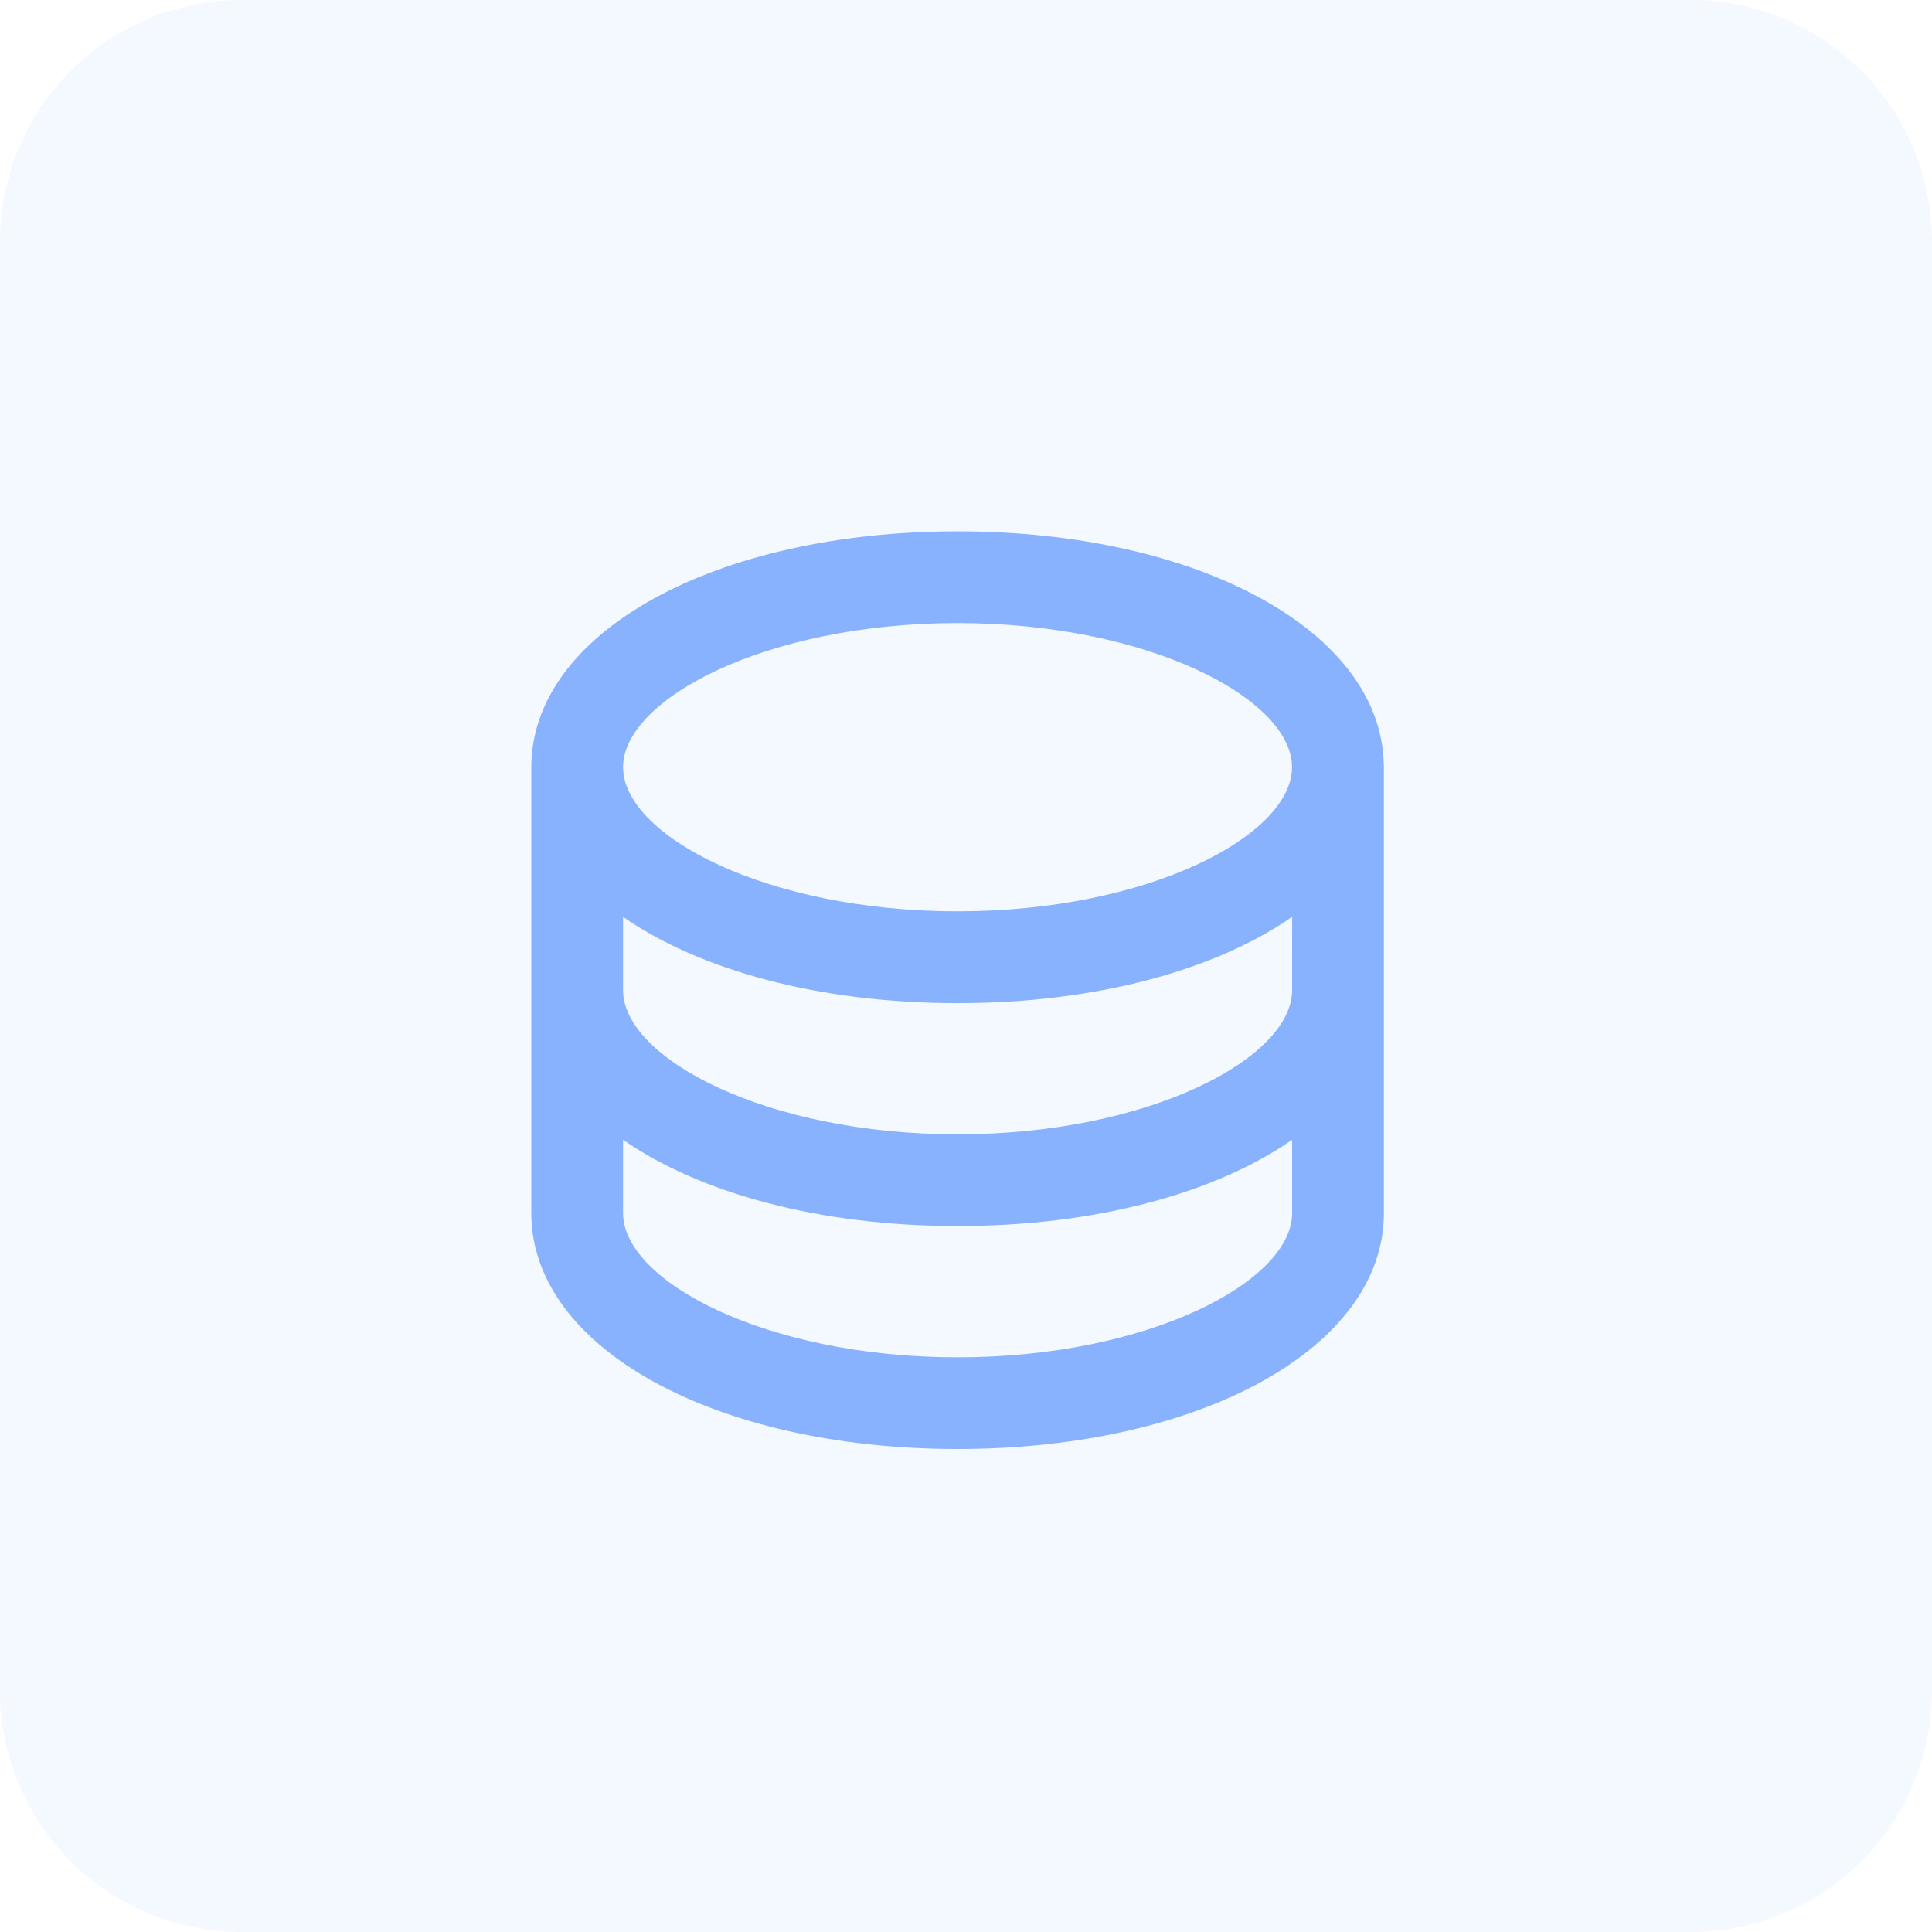
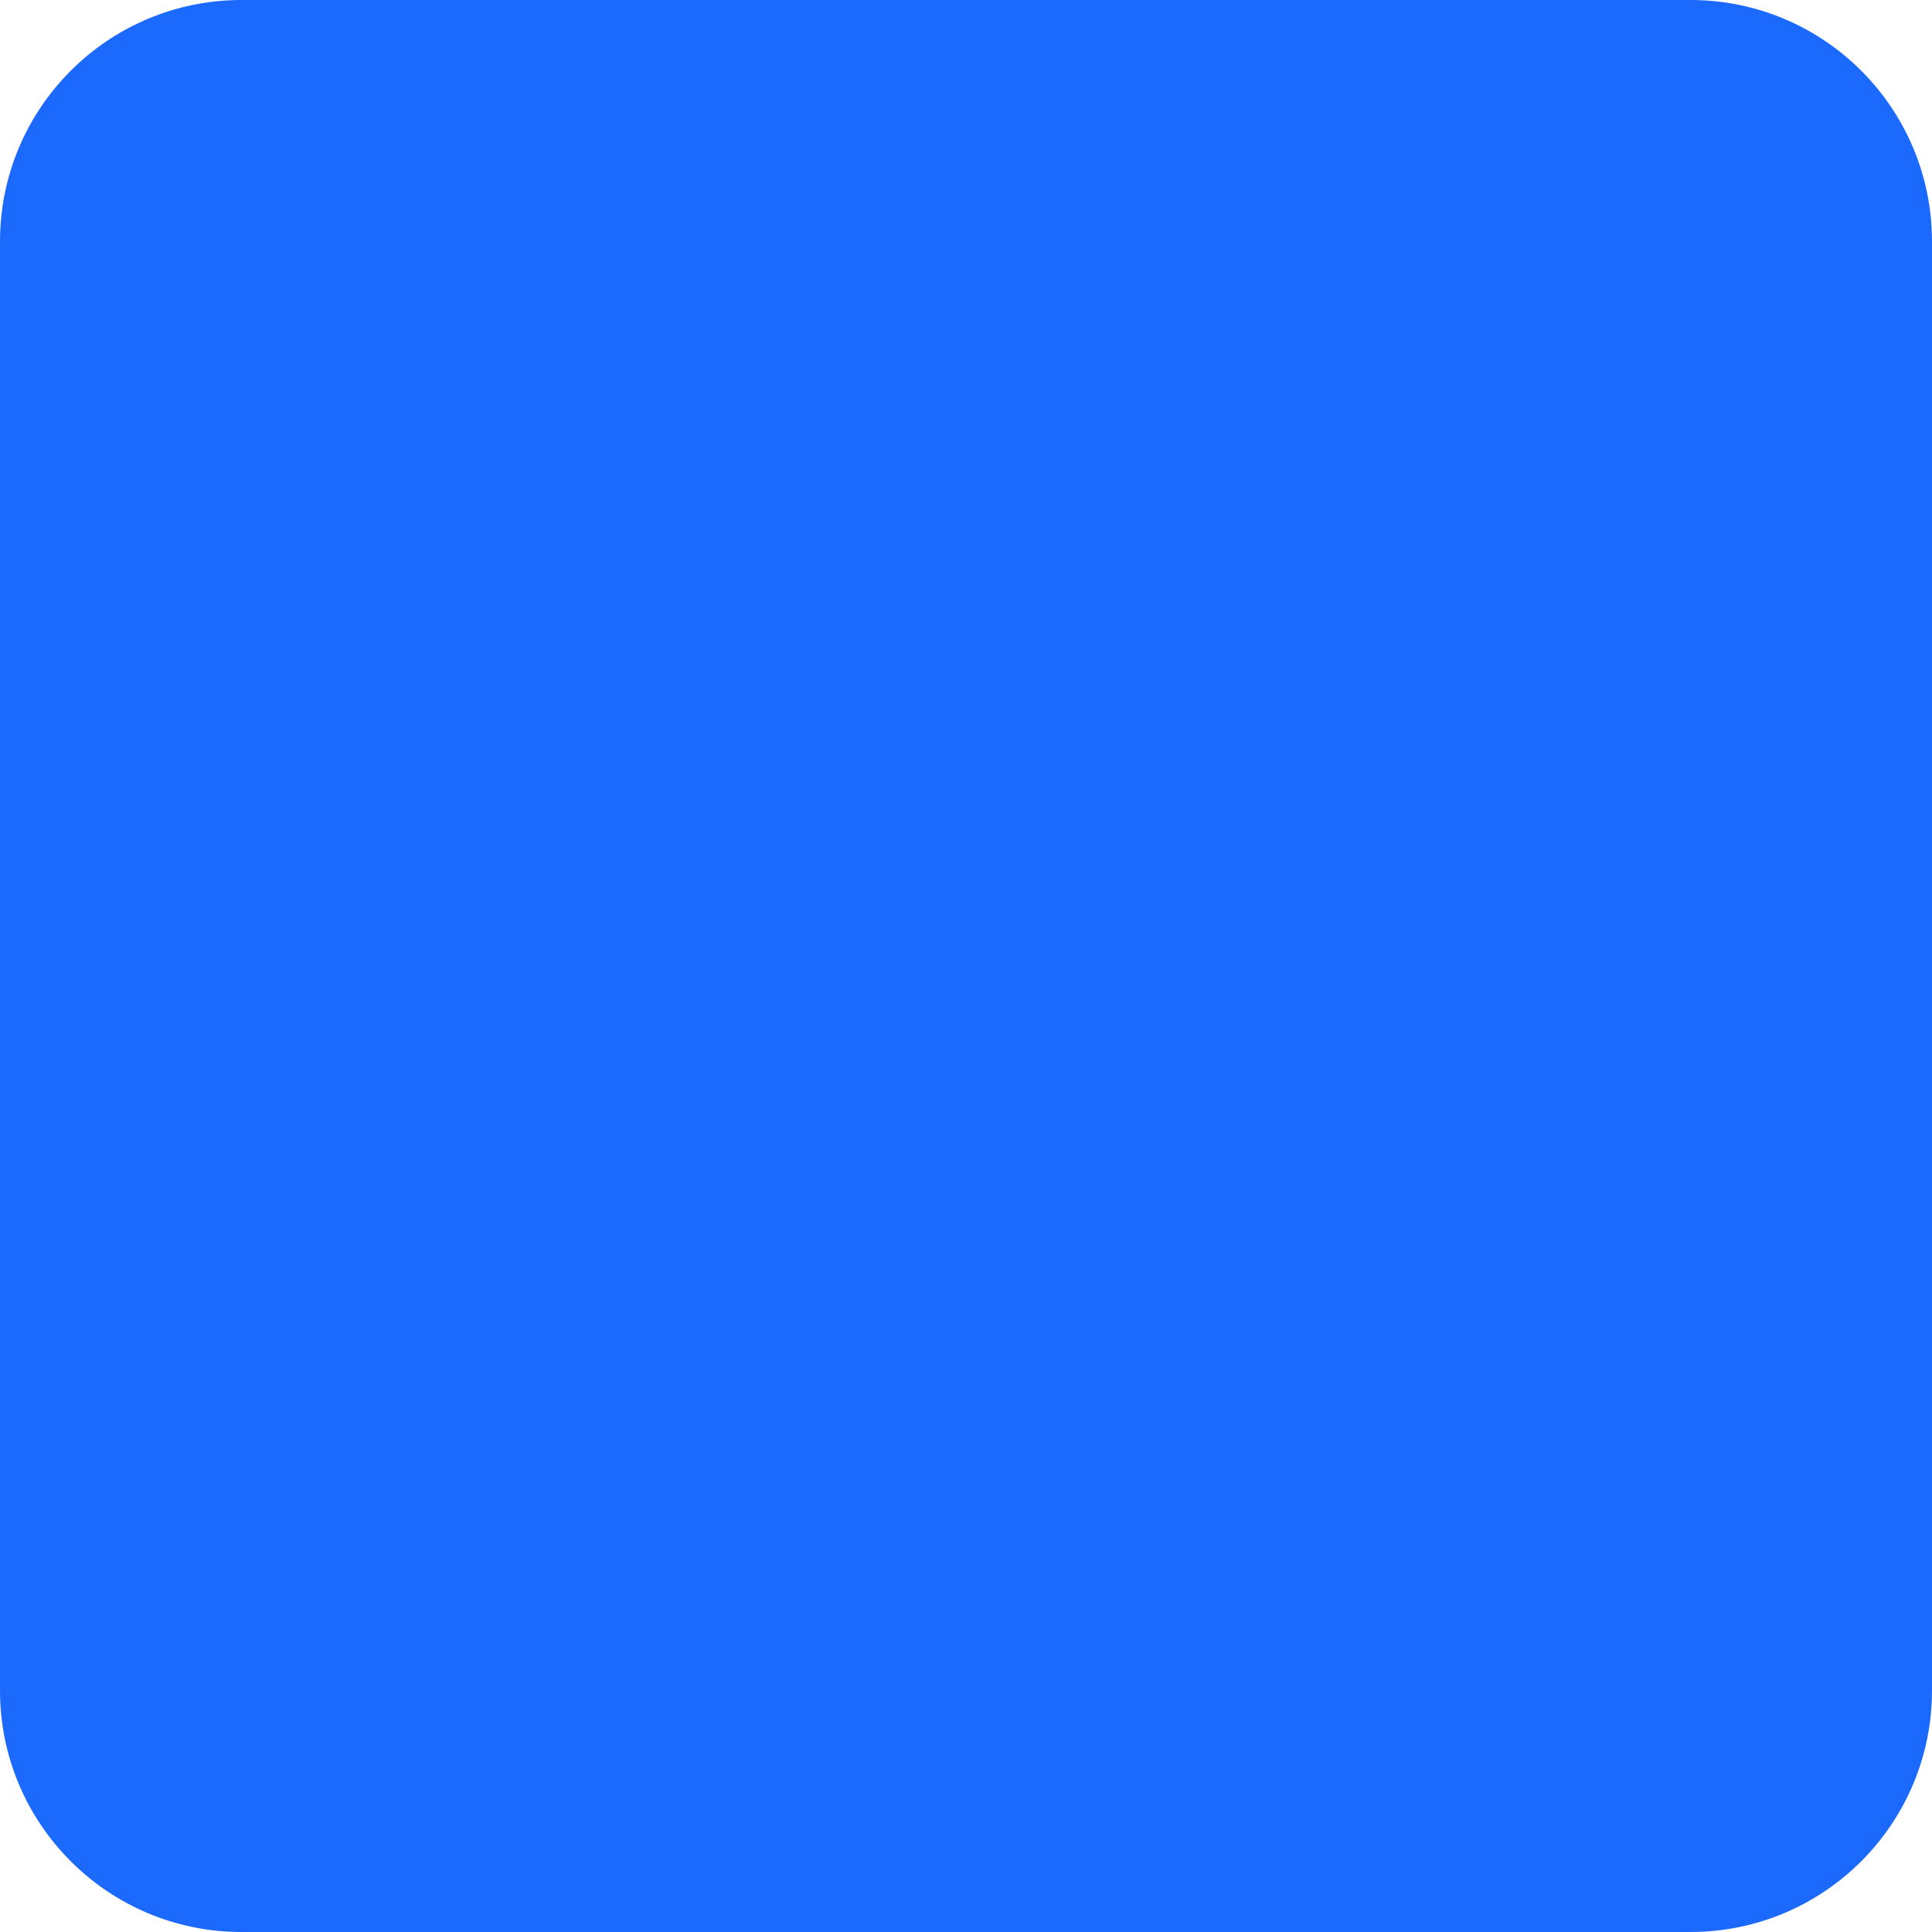
<svg xmlns="http://www.w3.org/2000/svg" height="40" viewBox="0 0 40 40" width="40">
  <g fill="#1c6afd" fill-rule="evenodd">
-     <rect fill-opacity=".05" height="40" rx="5" width="40" />
+     <rect fillOpacity=".05" height="40" rx="5" width="40" />
    <path d="m28.652 25.118c0 2.784-3.796 4.882-8.827 4.882-5.031 0-8.825-2.098-8.825-4.882v-9.233c0-2.784 3.794-4.884 8.825-4.884 4.982 0 8.751 2.059 8.824 4.803.002.027.003.054.003.081zm-15.752-1.52 0 1.52c0 1.409 2.961 2.984 6.925 2.984 3.964 0 6.927-1.577 6.927-2.984l0-1.519c-1.591 1.103-4.058 1.785-6.927 1.785-2.868 0-5.335-.683-6.925-1.786zm6.925-2.829c-2.868 0-5.335-.683-6.925-1.786l0 1.518c0 1.409 2.961 2.984 6.925 2.984 3.964 0 6.927-1.577 6.927-2.984l.001-1.519c-1.59 1.104-4.058 1.787-6.928 1.787zm0-7.869c-3.964 0-6.925 1.575-6.925 2.984 0 1.409 2.961 2.984 6.925 2.984 3.964 0 6.925-1.575 6.925-2.984.002-1.409-2.961-2.984-6.925-2.984z" fill-rule="nonzero" opacity=".5" />
  </g>
</svg>
